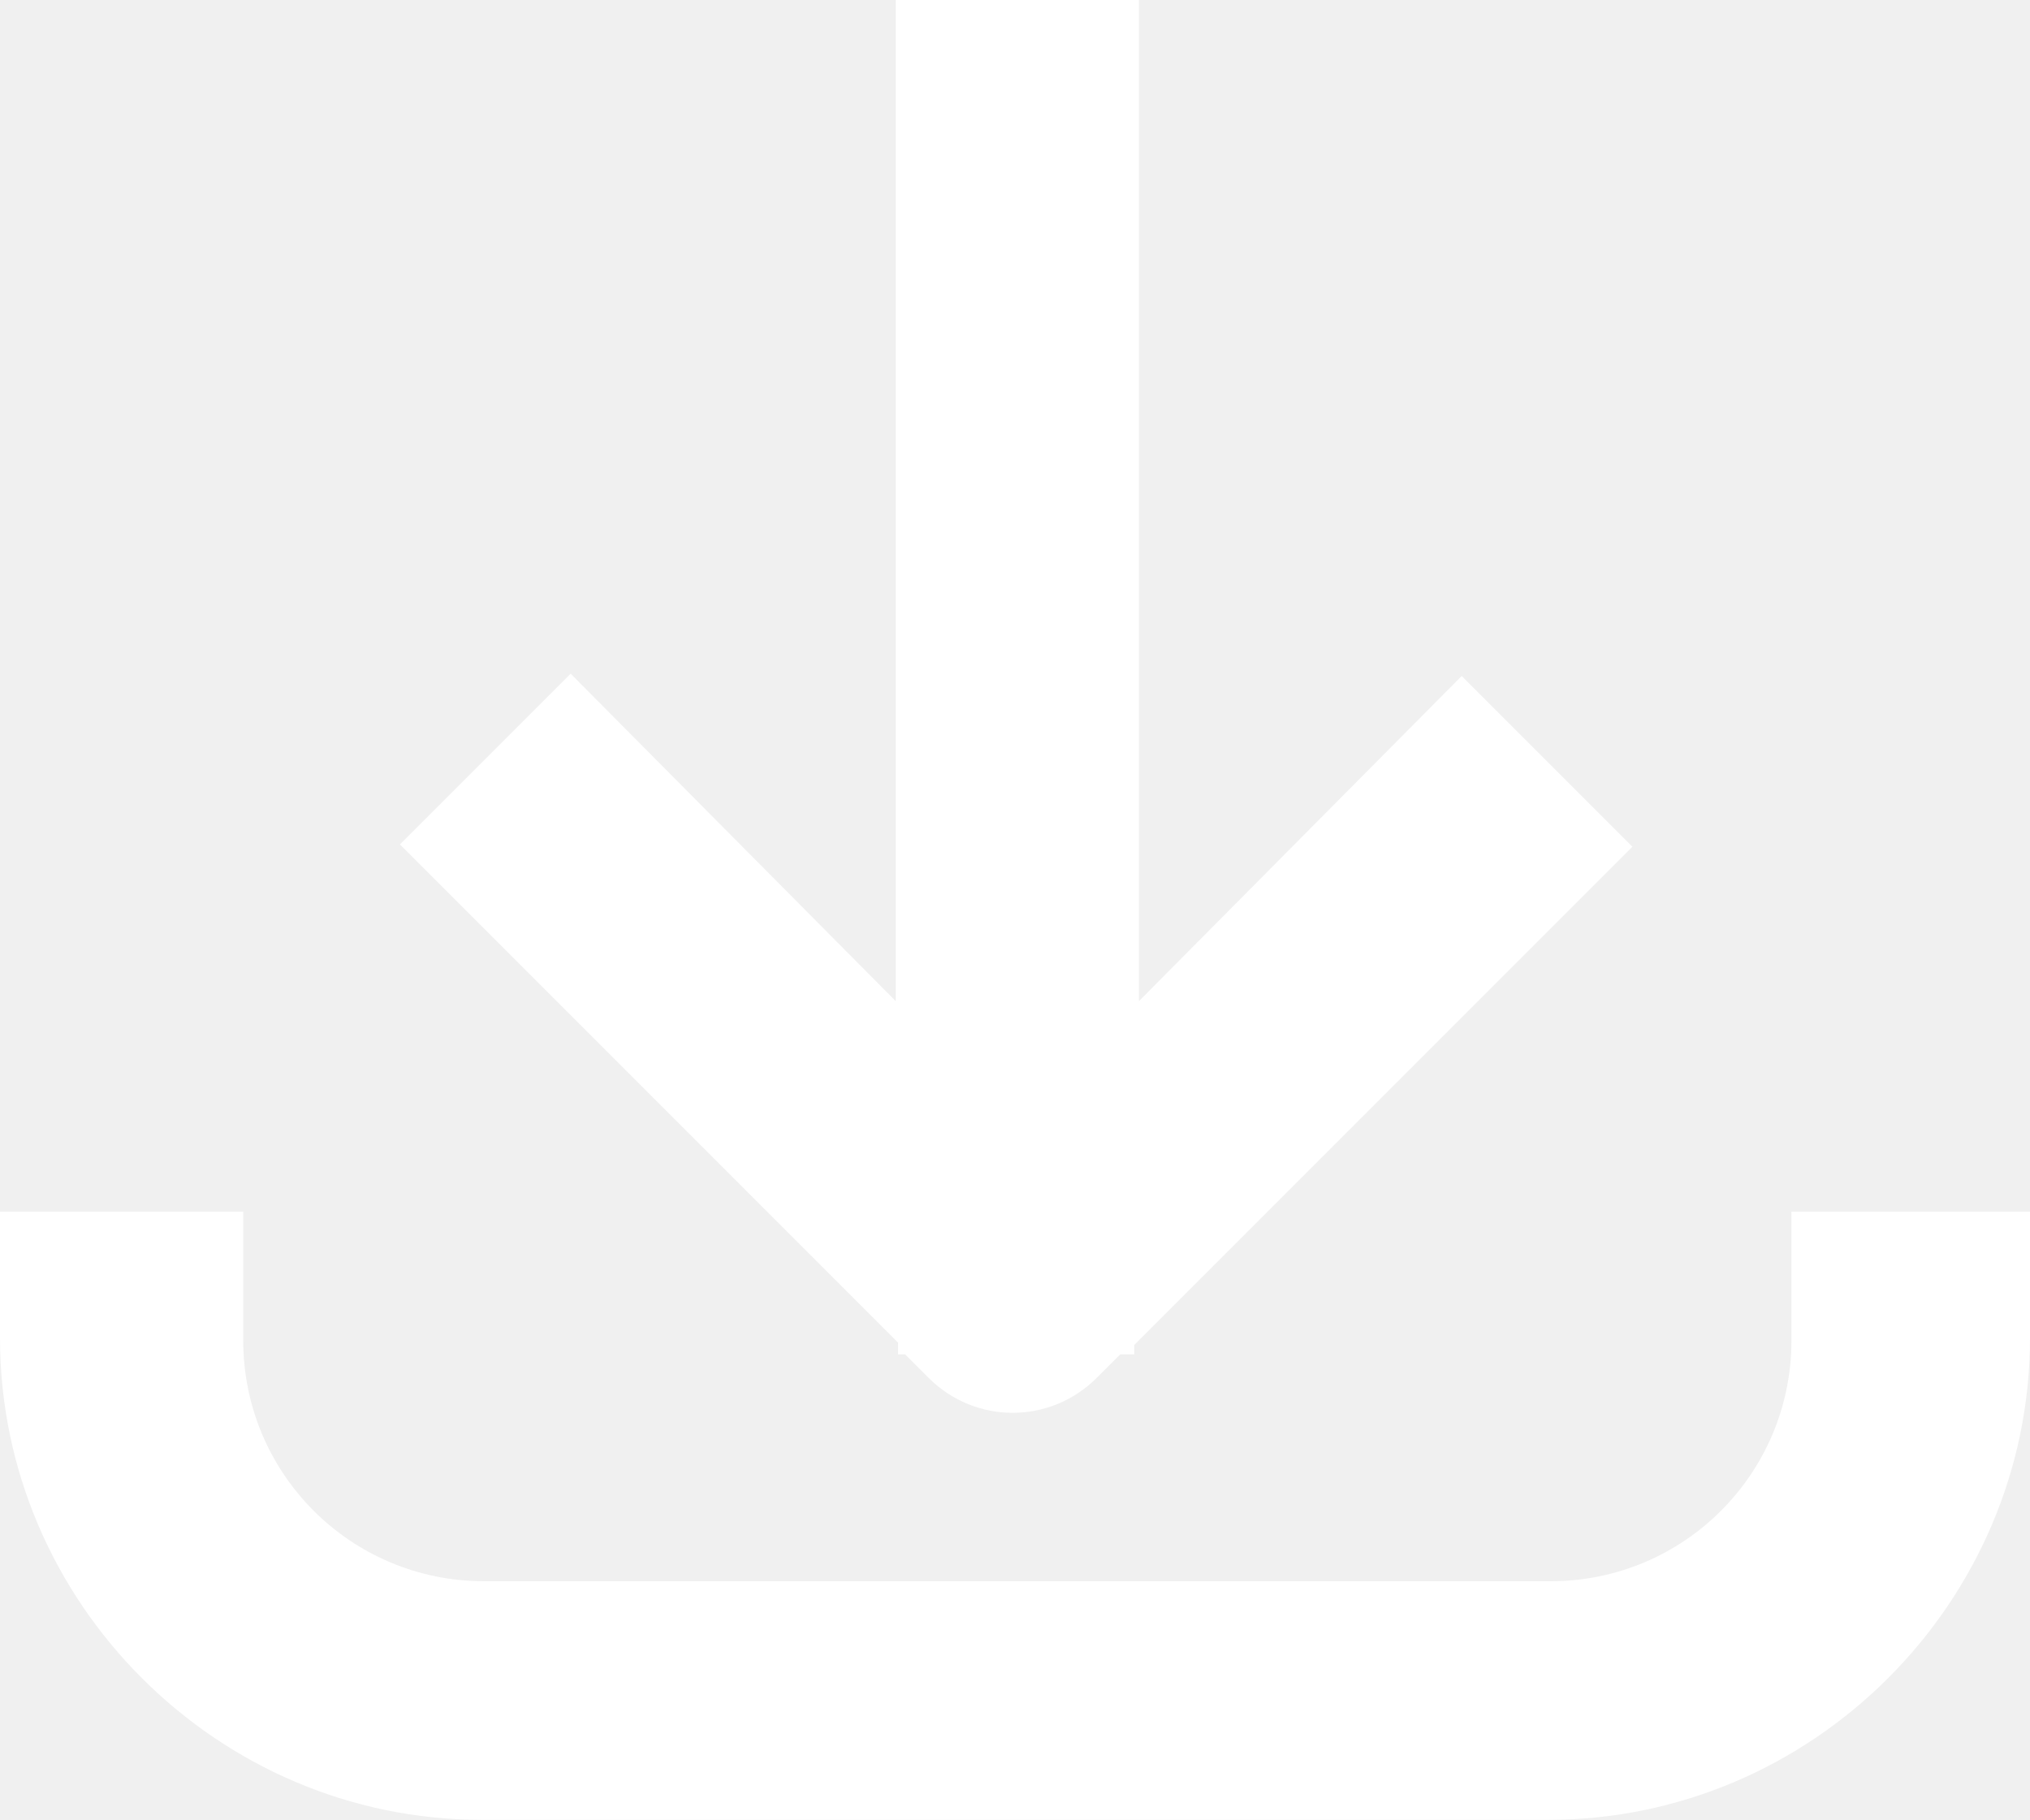
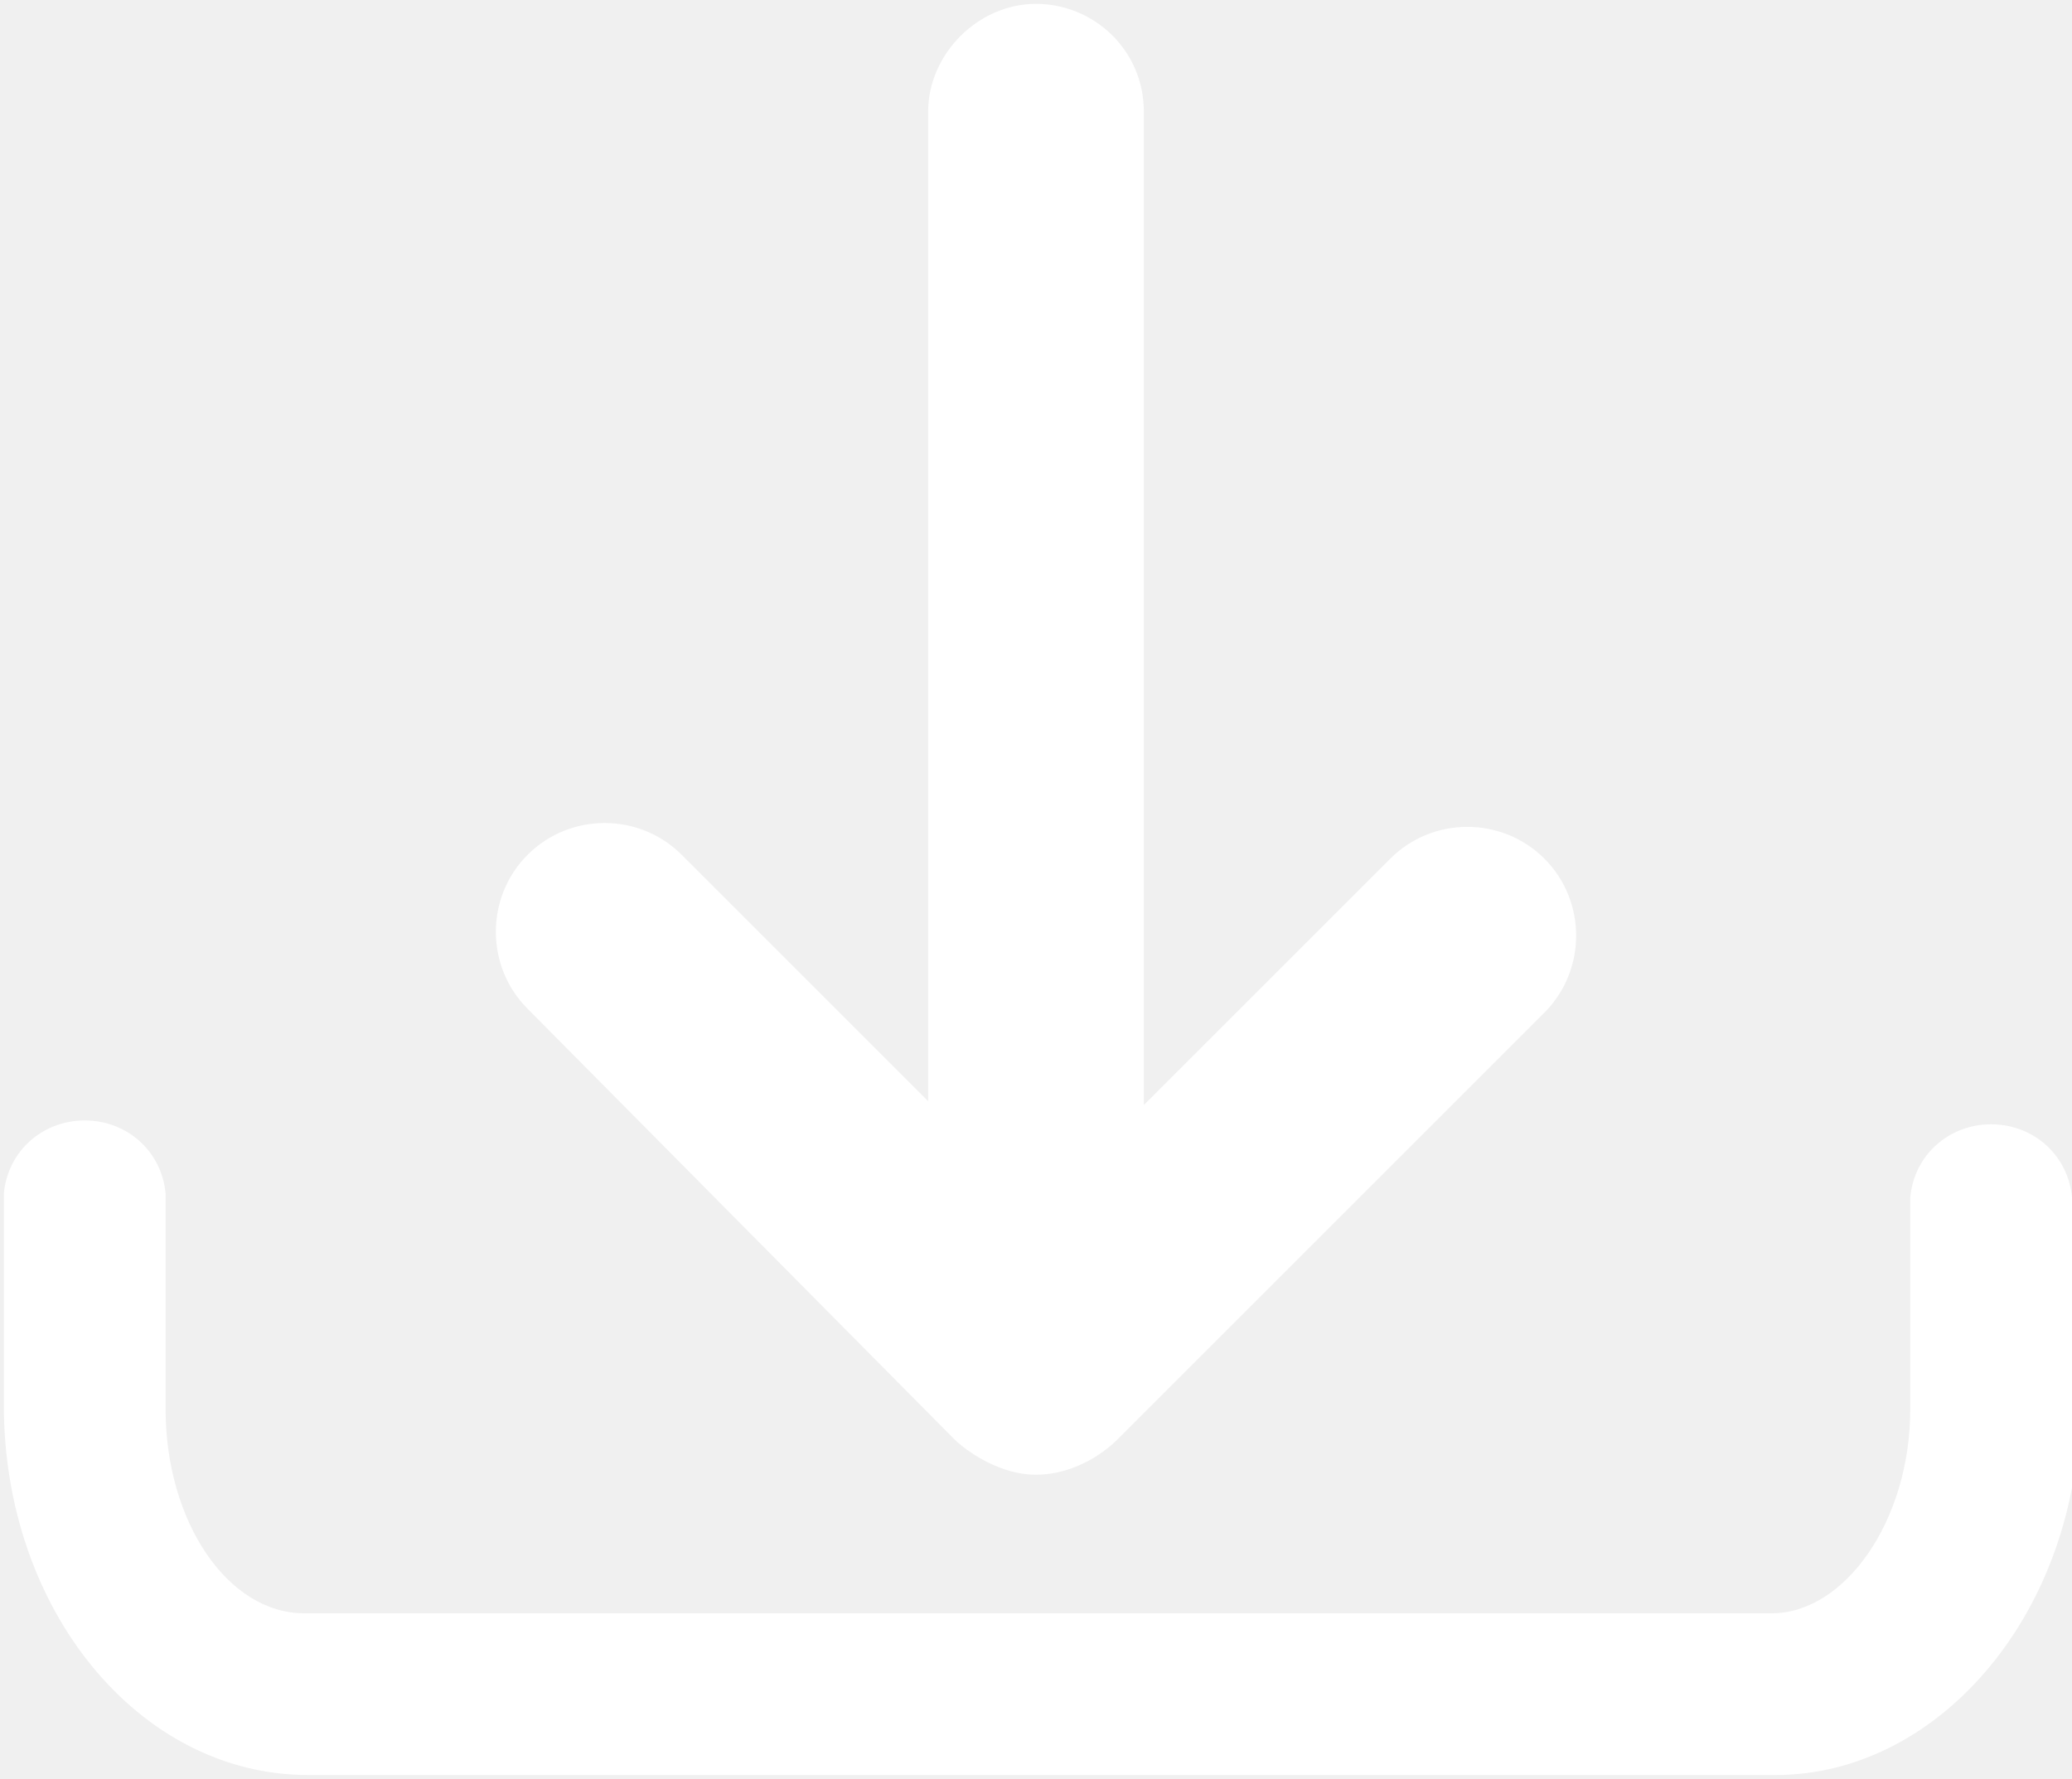
- <svg xmlns="http://www.w3.org/2000/svg" version="1.1" id="Layer_1" x="0px" y="0px" viewBox="-239.5 369 86.8 77.8" style="enable-background:new -239.5 369 86.8 77.8;" xml:space="preserve">
+ <svg xmlns="http://www.w3.org/2000/svg" version="1.1" id="Layer_1" x="0px" y="0px" viewBox="-231.9 283.4 53.8 46.2" style="enable-background:new -231.9 283.4 53.8 46.2;" xml:space="preserve">
  <style type="text/css">
- 	.st0{fill:#ffffff;}
+ 	.st0{fill:#FFFFFF;}
</style>
  <g>
-     <path class="st0" d="M-200.8,426.9l1,1c1,1,2.3,1.5,3.6,1.5s2.6-0.5,3.6-1.5l1-1h0.6v-0.4l21.3-21.3l-7.3-7.3l-13.8,13.9V369h-10.4   v42.8l-13.9-14l-7.3,7.3l21.3,21.3v0.5C-201.2,426.9-200.8,426.9-200.8,426.9z" />
-     <path class="st0" d="M-239.5,426.2c0,11.3,9.3,20.6,20.6,20.6h45.6c11.3,0,20.6-9.3,20.6-20.6v-5.4h-10.2v5.5   c0,5.7-4.6,10.3-10.3,10.3h-45.6c-5.7,0-10.3-4.6-10.3-10.3v-5.5h-10.4V426.2z" />
+     <path class="st0" d="M-207.1,320.8c0.1,0.1,1,0.9,2.1,0.9s1.9-0.7,2.1-0.9l11.1-11.1c1.1-1.1,1.1-2.9,0-4c-1.1-1.1-2.9-1.1-4,0   l-6.4,6.4v-25.8c0-1.6-1.3-2.8-2.8-2.8s-2.8,1.3-2.8,2.8V312l-6.4-6.4c-1.1-1.1-2.9-1.1-4,0c-1.1,1.1-1.1,2.9,0,4L-207.1,320.8z" />
+     <path class="st0" d="M-178.1,314.7v-0.2h0c-0.1-1.1-1-1.9-2.1-1.9s-2,0.8-2.1,1.9h0v0.1c0,0,0,0.1,0,0.1s0,0.1,0,0.1v5.2   c0,2.9-1.7,5.3-3.6,5.3H-224c-2,0-3.6-2.4-3.6-5.3v-5.6h0c-0.1-1.1-1-1.9-2.1-1.9s-2,0.8-2.1,1.9h0v0.1c0,0,0,0.1,0,0.1   s0,0.1,0,0.1v5.2c0,5.3,3.5,9.6,7.9,9.6h38.1c4.3,0,7.9-4.3,7.9-9.6L-178.1,314.7C-178.1,314.7-178.1,314.7-178.1,314.7   C-178.1,314.7-178.1,314.7-178.1,314.7z" />
  </g>
</svg>
